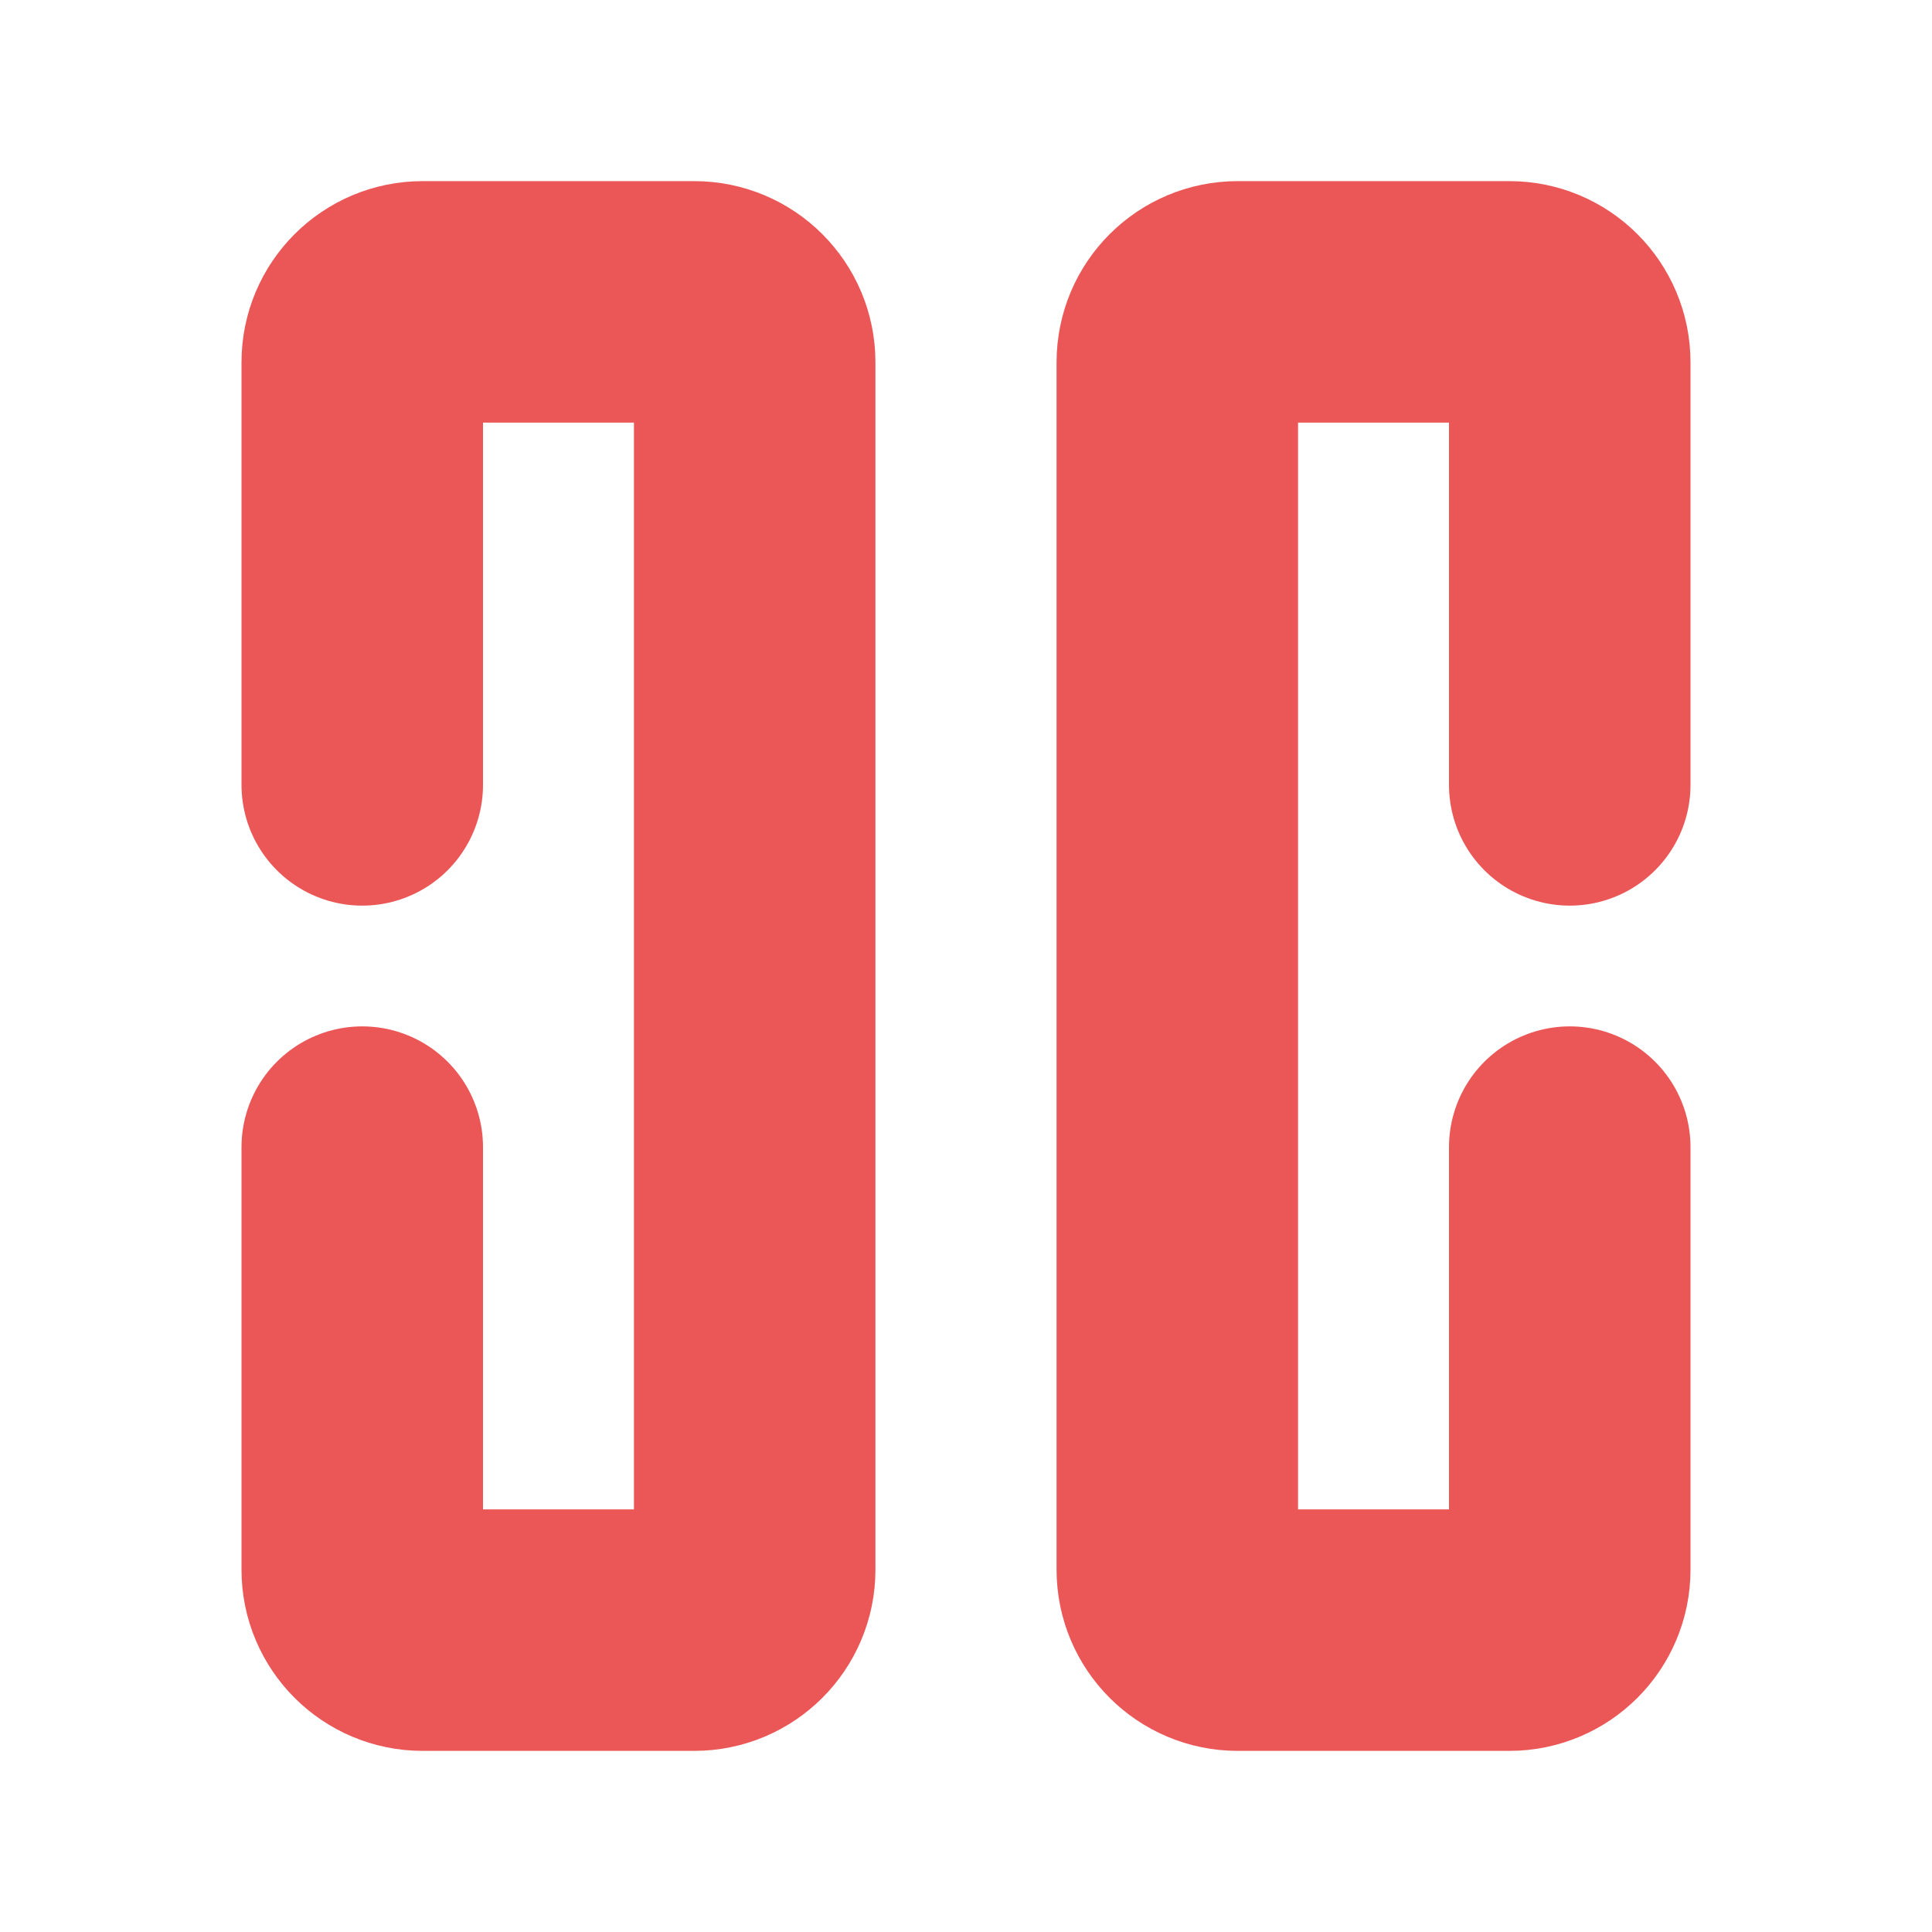
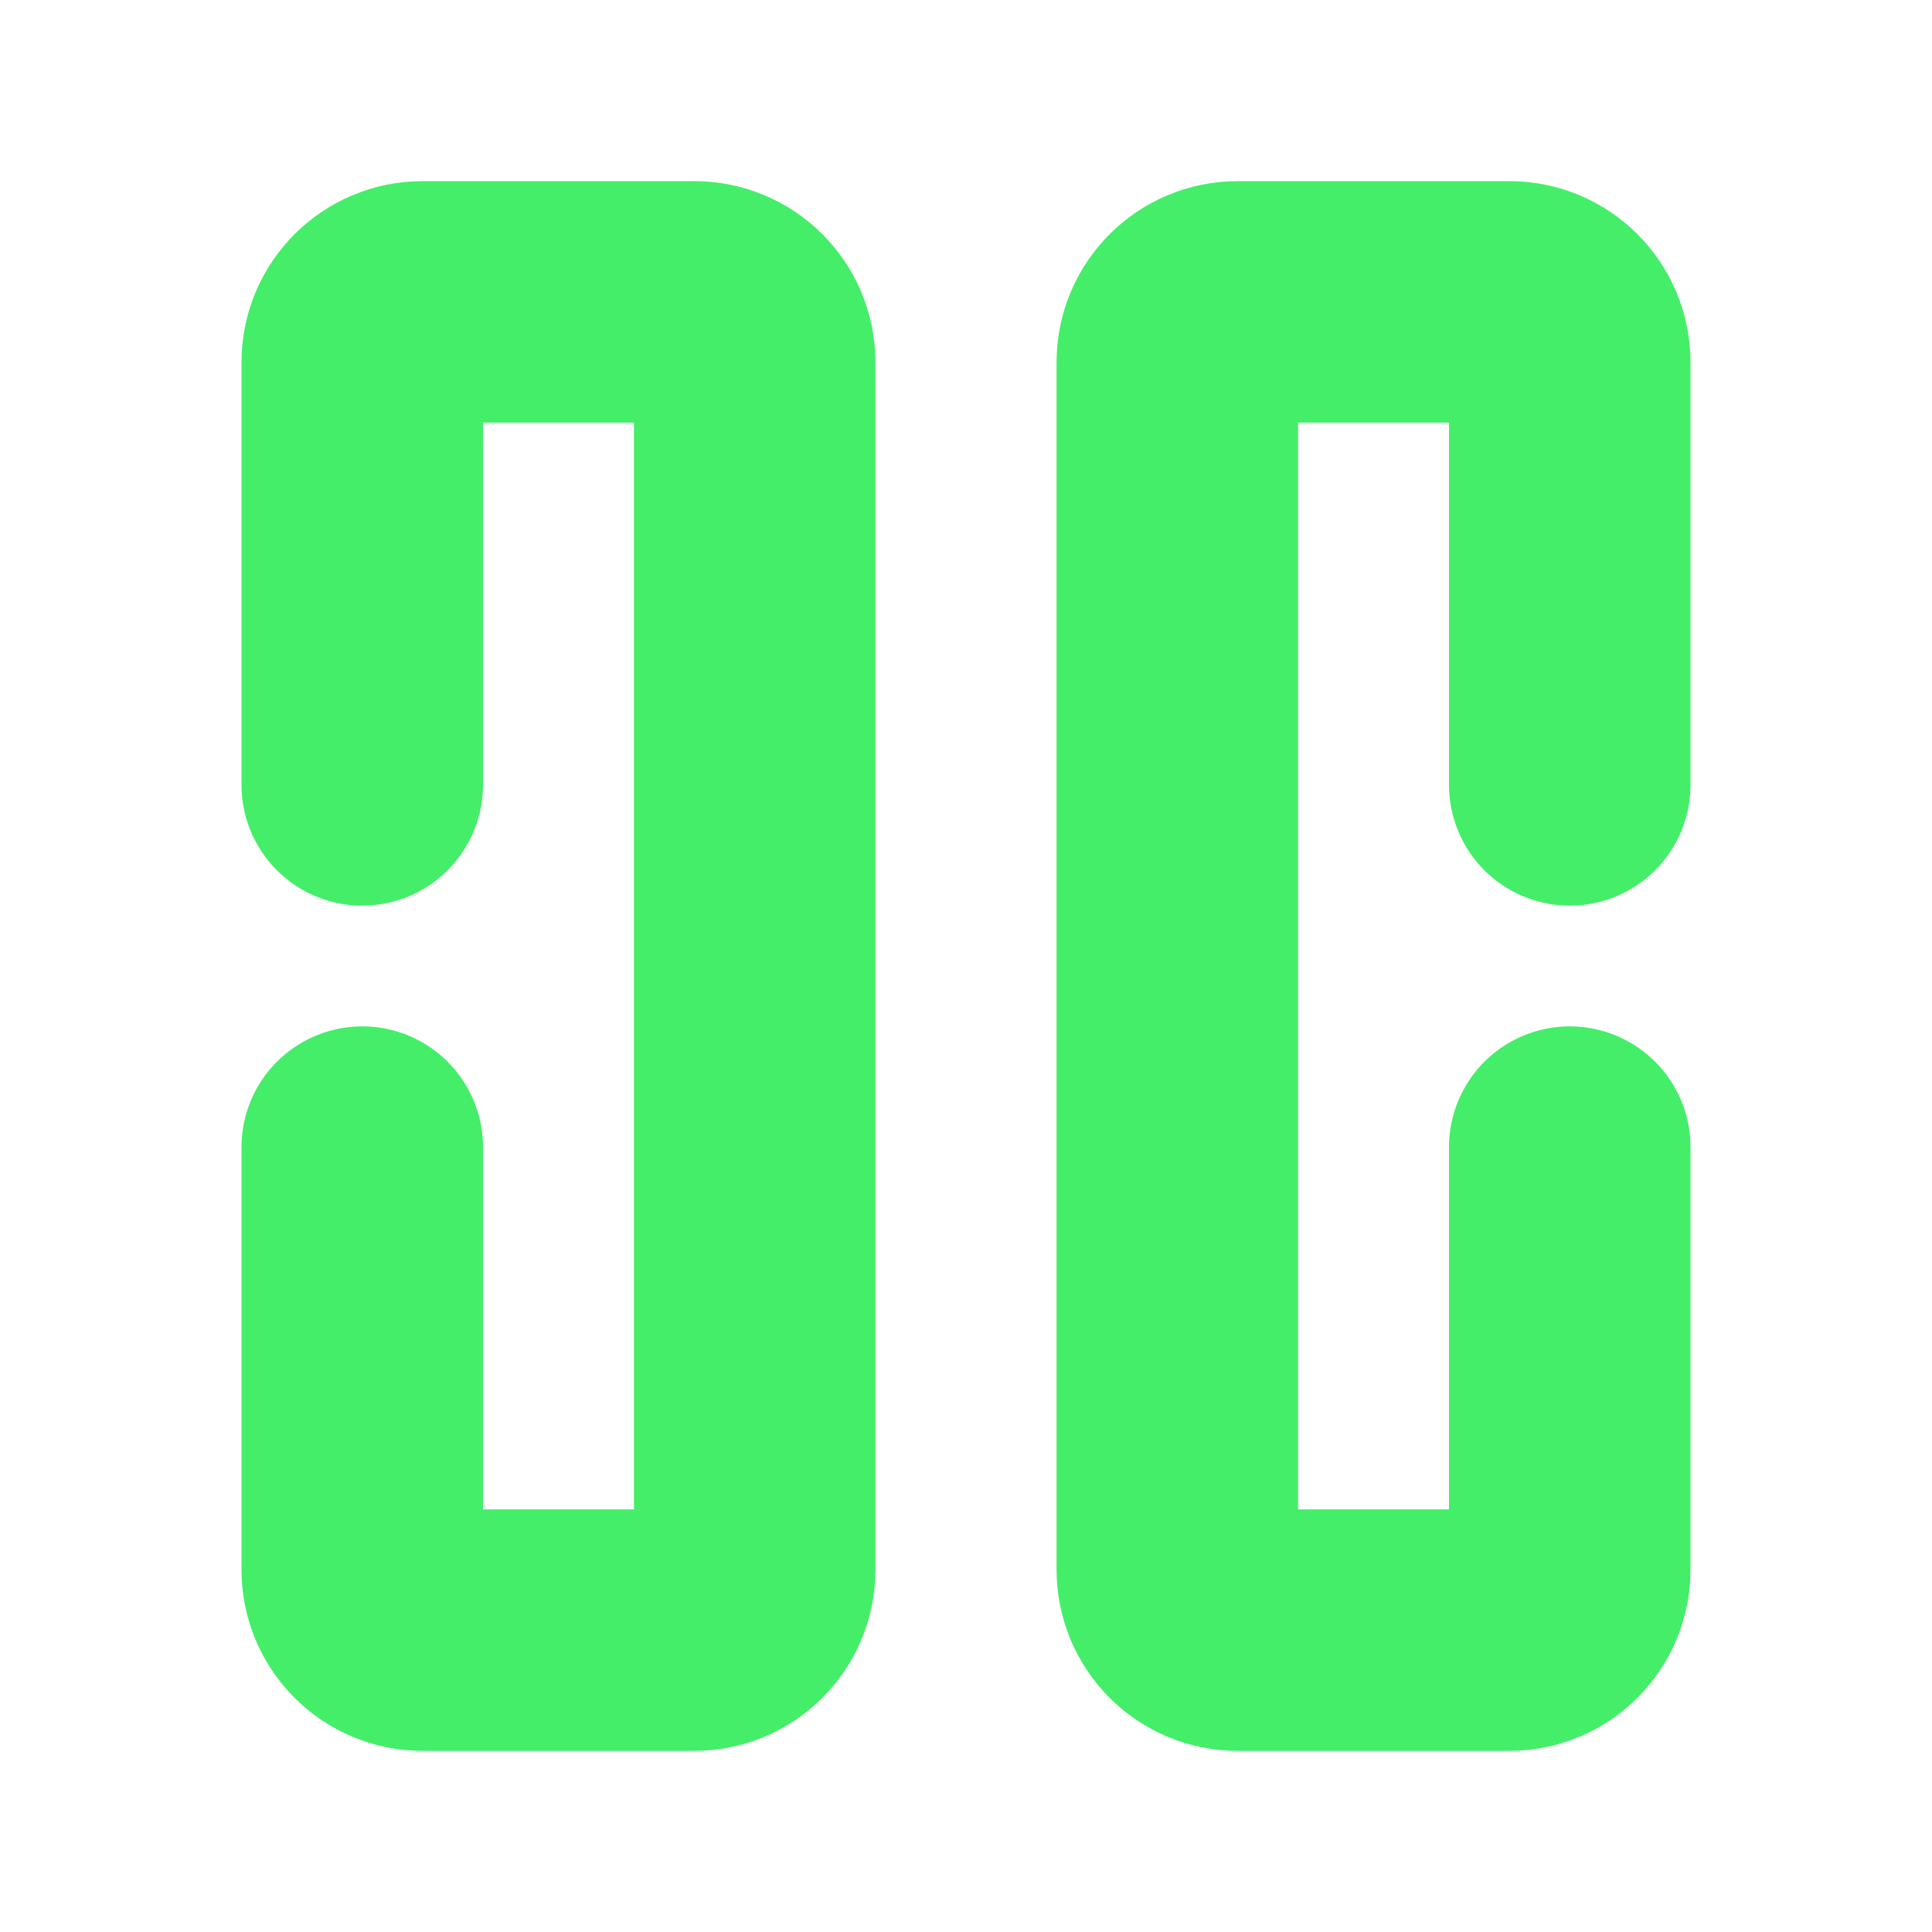
<svg xmlns="http://www.w3.org/2000/svg" width="32" height="32" viewBox="0 0 32 32" fill="none">
-   <path d="M26 19V26C26 26.552 25.552 27 25 27H20.5C19.948 27 19.5 26.552 19.5 26V6C19.5 5.448 19.948 5 20.5 5H25C25.552 5 26 5.448 26 6V13" stroke="#EB5757" stroke-width="4" stroke-linecap="round" stroke-linejoin="round" />
-   <path d="M6 13V6C6 5.448 6.448 5 7 5H11.5C12.052 5 12.5 5.448 12.5 6V26C12.5 26.552 12.052 27 11.5 27H7C6.448 27 6 26.552 6 26V19" stroke="#EB5757" stroke-width="4" stroke-linecap="round" stroke-linejoin="round" />
+   <path d="M26 19V26C26 26.552 25.552 27 25 27H20.5C19.948 27 19.5 26.552 19.5 26V6C19.5 5.448 19.948 5 20.5 5H25C25.552 5 26 5.448 26 6V13" stroke="#44EE69" stroke-width="4" stroke-linecap="round" stroke-linejoin="round" />
+   <path d="M6 13V6C6 5.448 6.448 5 7 5H11.5C12.052 5 12.5 5.448 12.5 6V26C12.5 26.552 12.052 27 11.5 27H7C6.448 27 6 26.552 6 26V19" stroke="#44EE69" stroke-width="4" stroke-linecap="round" stroke-linejoin="round" />
</svg>
